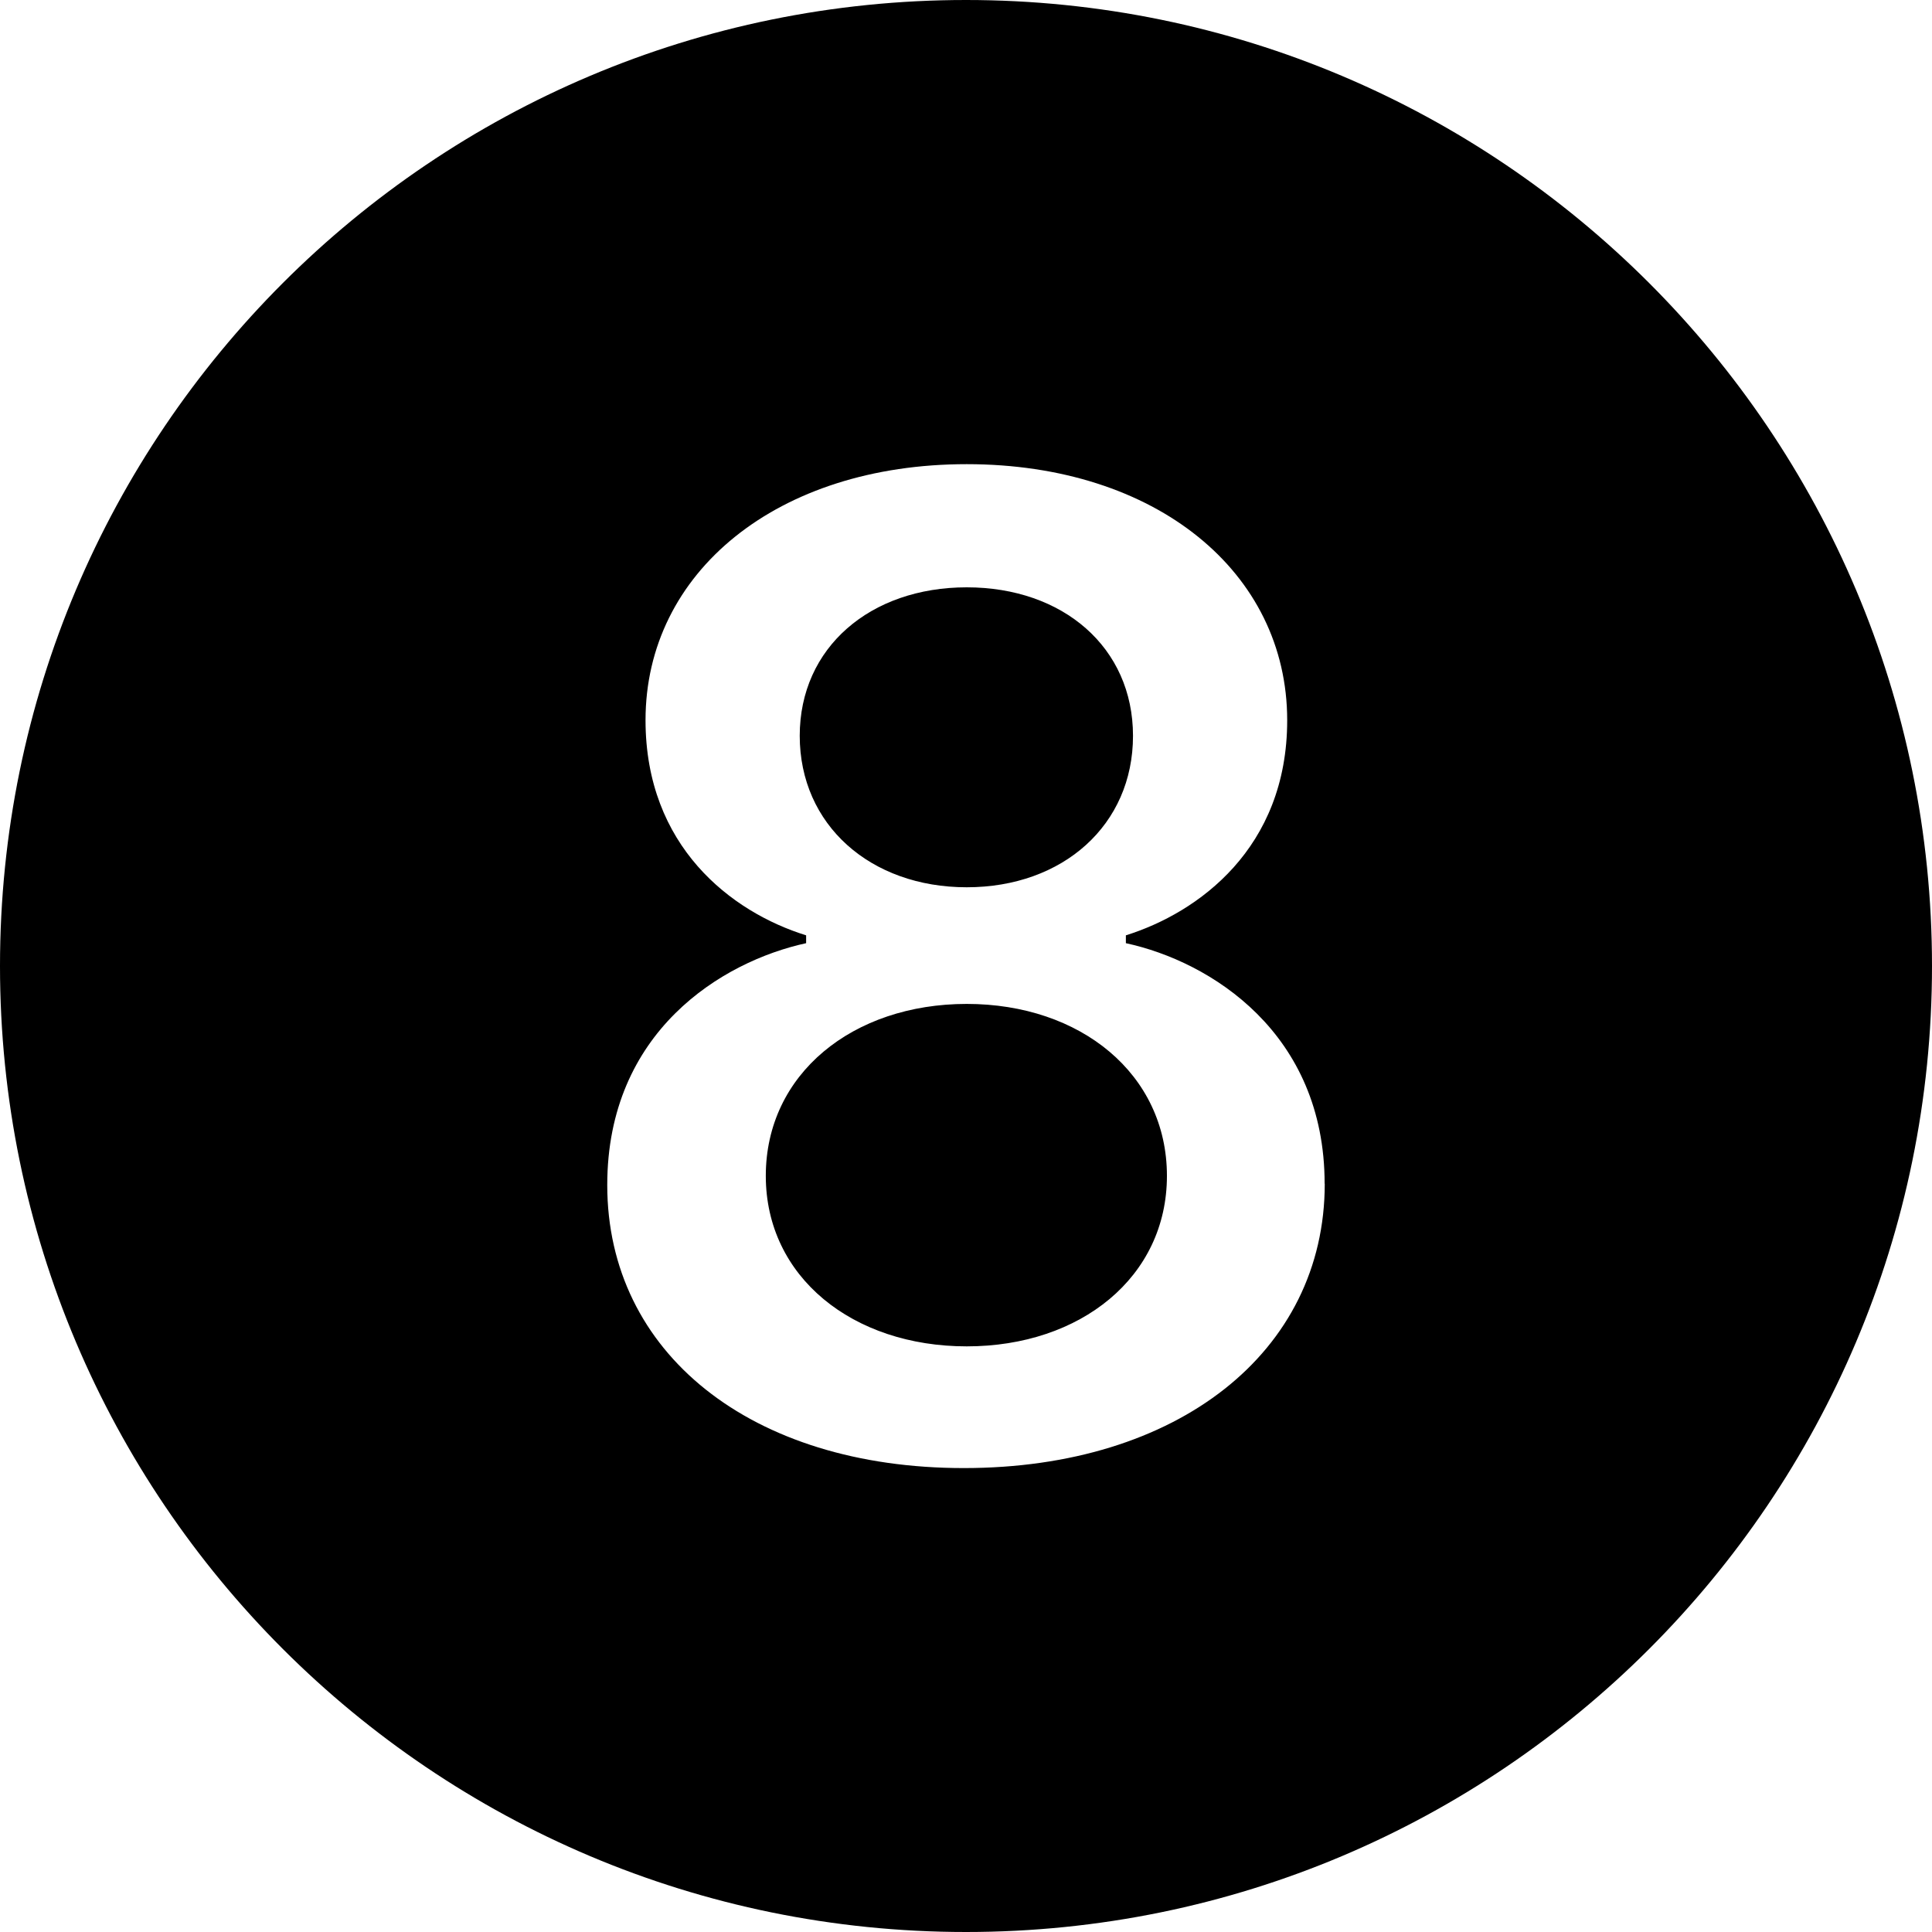
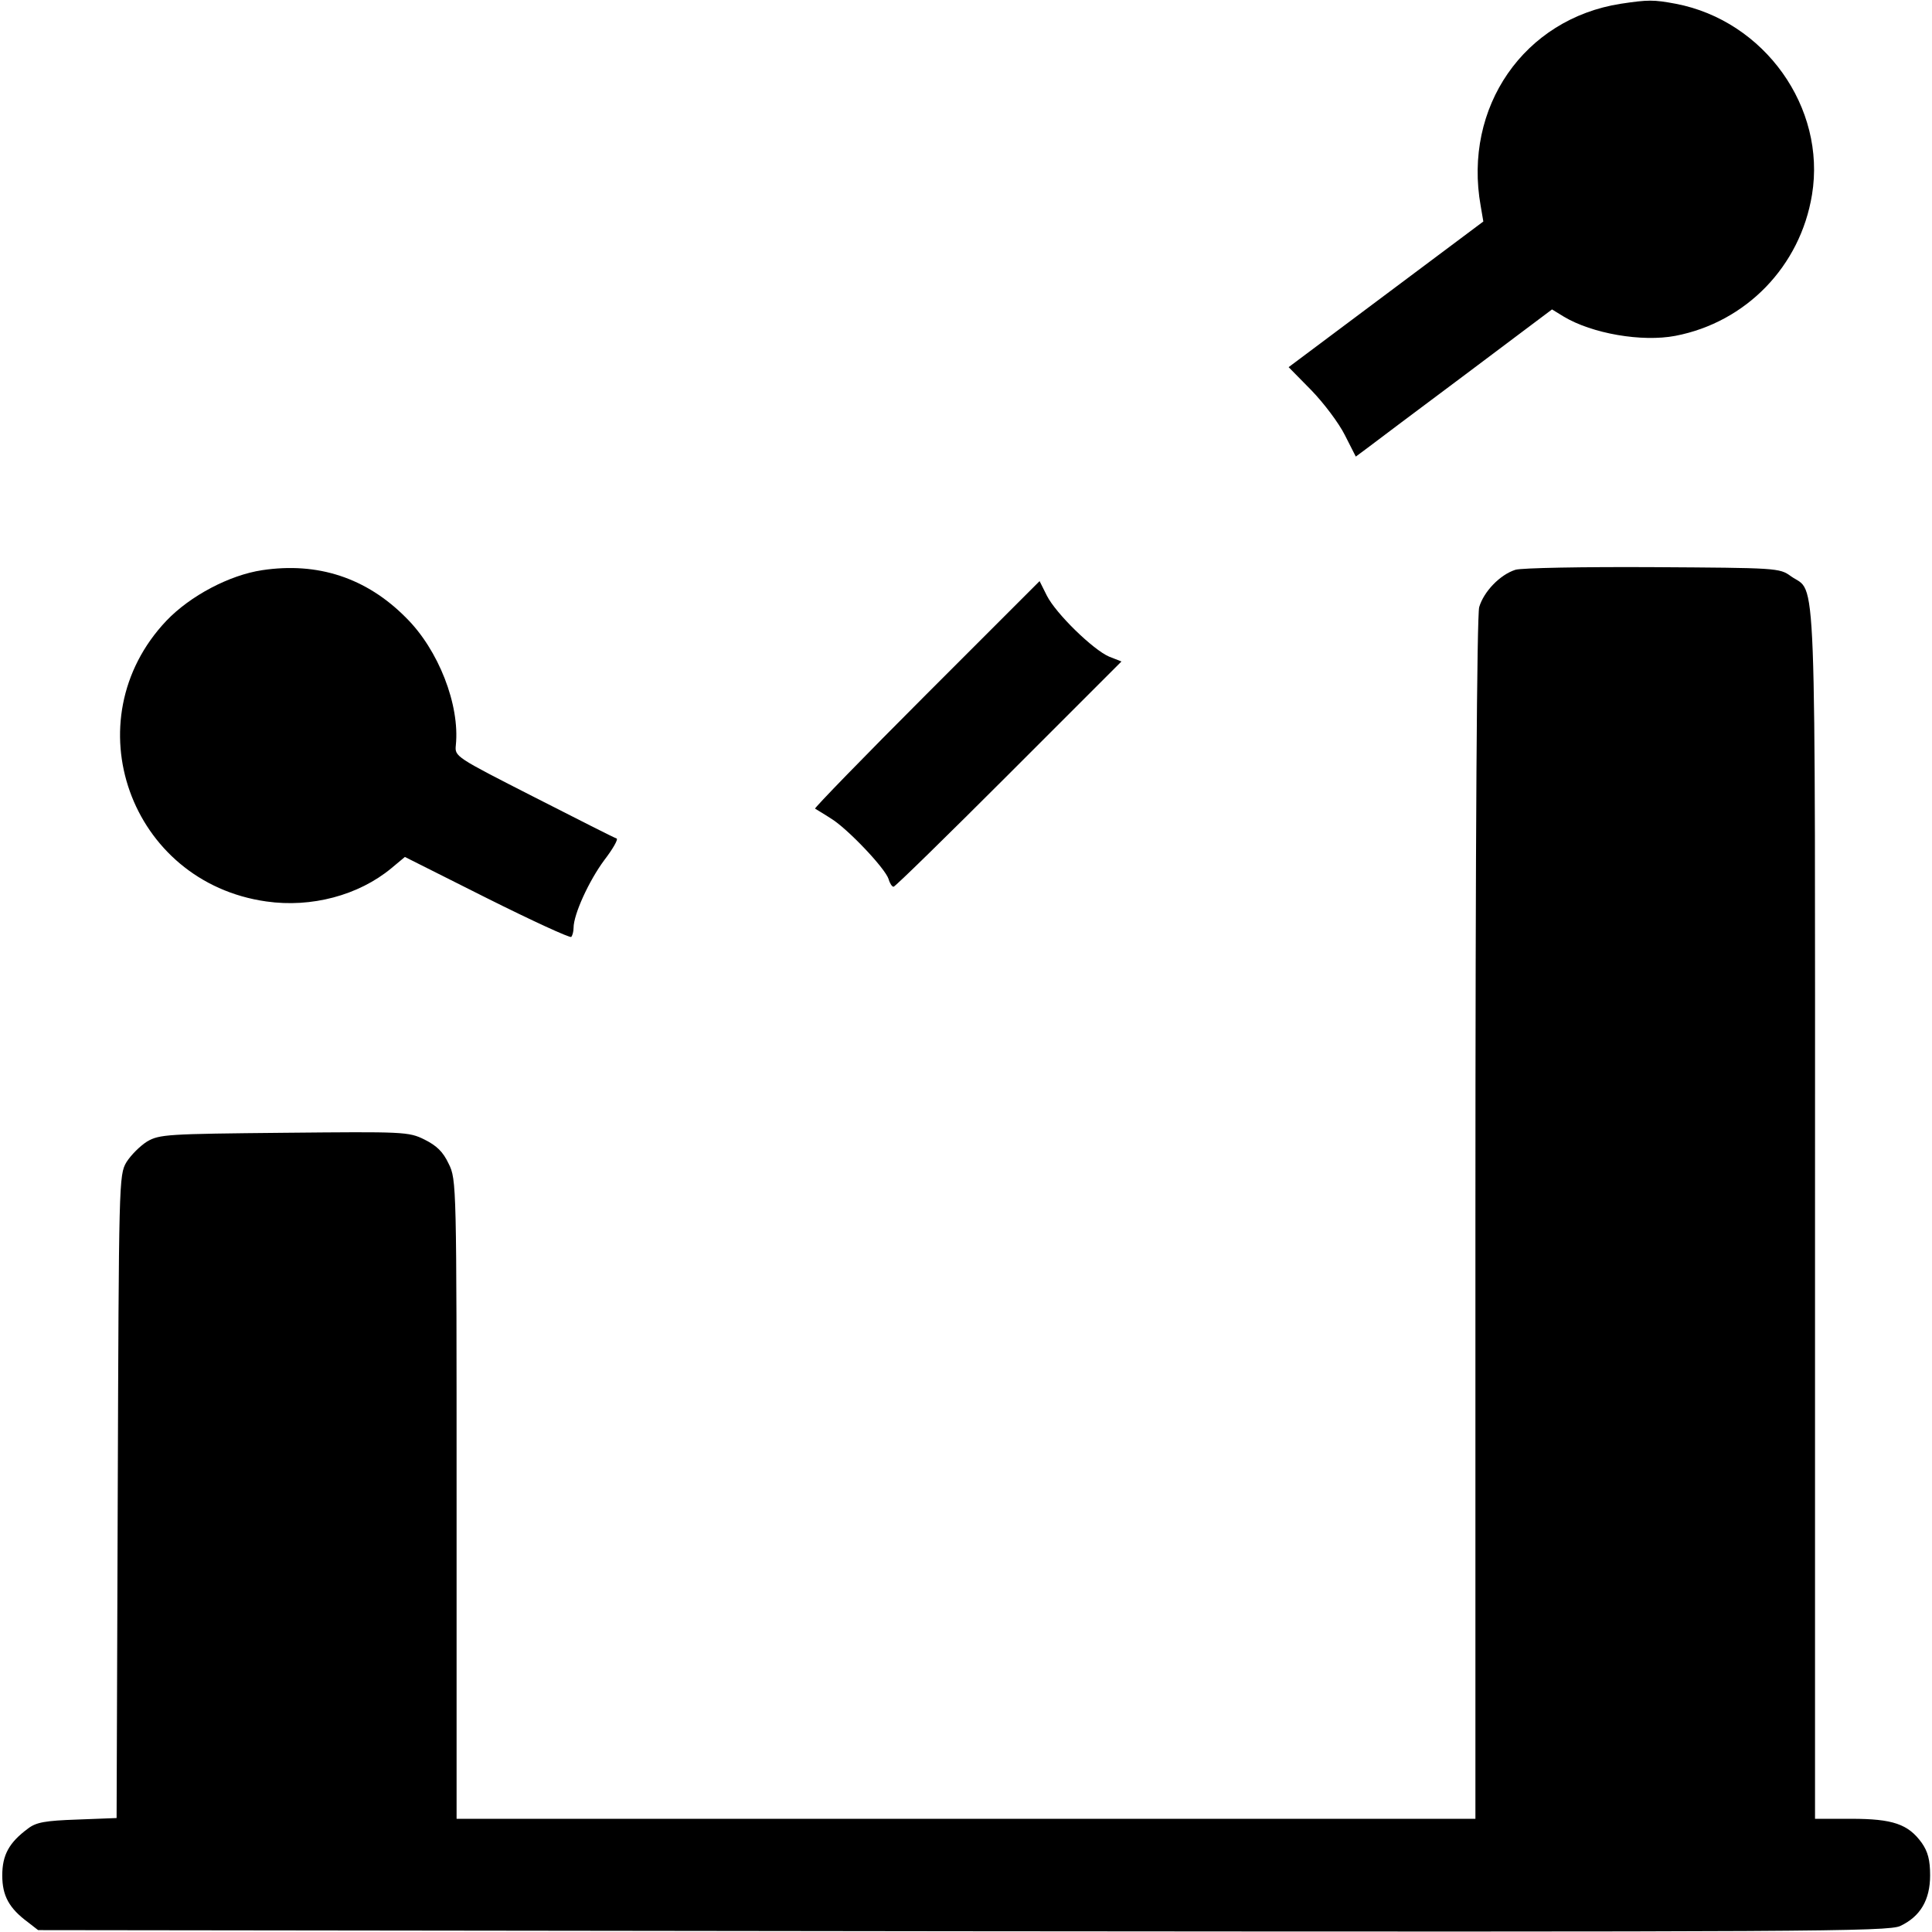
- <svg xmlns="http://www.w3.org/2000/svg" width="16" height="16" fill="currentColor" class="bi bi-8-circle-fill" viewBox="0 0 16 16">
-   <path d="M16 8A8 8 0 1 1 0 8a8 8 0 0 1 16 0m-5.03 1.803c0-1.248-.943-1.84-1.646-1.992v-.065c.598-.187 1.336-.72 1.336-1.781 0-1.225-1.084-2.121-2.654-2.121s-2.66.896-2.66 2.12c0 1.044.709 1.589 1.33 1.782v.065c-.697.152-1.647.732-1.647 2.003 0 1.39 1.19 2.344 2.953 2.344 1.77 0 2.989-.96 2.989-2.355Zm-4.347-3.71c0 .739.586 1.255 1.383 1.255s1.377-.516 1.377-1.254c0-.733-.58-1.23-1.377-1.23s-1.383.497-1.383 1.23Zm-.281 3.645c0 .838.72 1.412 1.664 1.412.943 0 1.658-.574 1.658-1.412 0-.843-.715-1.424-1.658-1.424-.944 0-1.664.58-1.664 1.424" />
+ <svg xmlns="http://www.w3.org/2000/svg" version="1.0" width="512pt" height="512pt" viewBox="0 0 512 512" preserveAspectRatio="xMidYMid meet">
+   <g transform="translate(0,512) scale(0.1,-0.1)" fill="#000000" stroke="none">
+     <path d="M4295 5110 c-256 -40 -418 -274 -371 -536 l7 -41 -258 -193 -258 -193 60 -61 c33 -34 73 -87 89 -119 l29 -57 31 23 c17 13 134 101 260 195 l229 172 31 -19 c75 -45 207 -68 296 -51 187 36 331 184 362 374 38 231 -126 461 -361 506 -59 11 -73 11 -146 0z" />
+     <path d="M695 3609 c-87 -13 -191 -68 -254 -134 -250 -264 -97 -693 265 -744 119 -17 244 16 331 88 l36 30 217 -109 c120 -60 220 -106 224 -103 3 4 6 14 6 24 0 36 41 125 81 179 23 30 38 56 33 58 -5 1 -103 51 -219 110 -208 106 -210 107 -207 137 11 107 -46 253 -132 338 -105 106 -234 148 -381 126z" />
+     <path d="M4016 3610 c-41 -13 -84 -58 -96 -99 -6 -23 -10 -609 -10 -1623 l0 -1588 -1350 0 -1350 0 0 847 c0 834 0 847 -21 889 -15 32 -32 48 -64 64 -42 21 -55 21 -372 18 -309 -3 -330 -4 -363 -23 -19 -12 -43 -36 -55 -55 -20 -34 -20 -51 -23 -886 l-3 -852 -104 -4 c-85 -3 -109 -7 -131 -24 -50 -37 -68 -70 -68 -124 0 -54 18 -87 68 -124 l27 -21 2451 -3 c2248 -2 2452 -1 2484 14 53 25 79 69 79 134 0 41 -6 63 -22 86 -36 50 -77 64 -187 64 l-96 0 0 1601 c0 1773 5 1643 -64 1692 -30 22 -37 22 -366 24 -184 1 -348 -2 -364 -7z" />
+     <path d="M2455 3280 c-164 -164 -297 -301 -295 -303 3 -2 22 -13 42 -26 43 -26 144 -132 153 -161 3 -11 9 -20 13 -20 4 0 141 134 305 298 l299 299 -33 13 c-42 18 -141 114 -165 162 l-19 38 -300 -300z" />
+   </g>
</svg>
